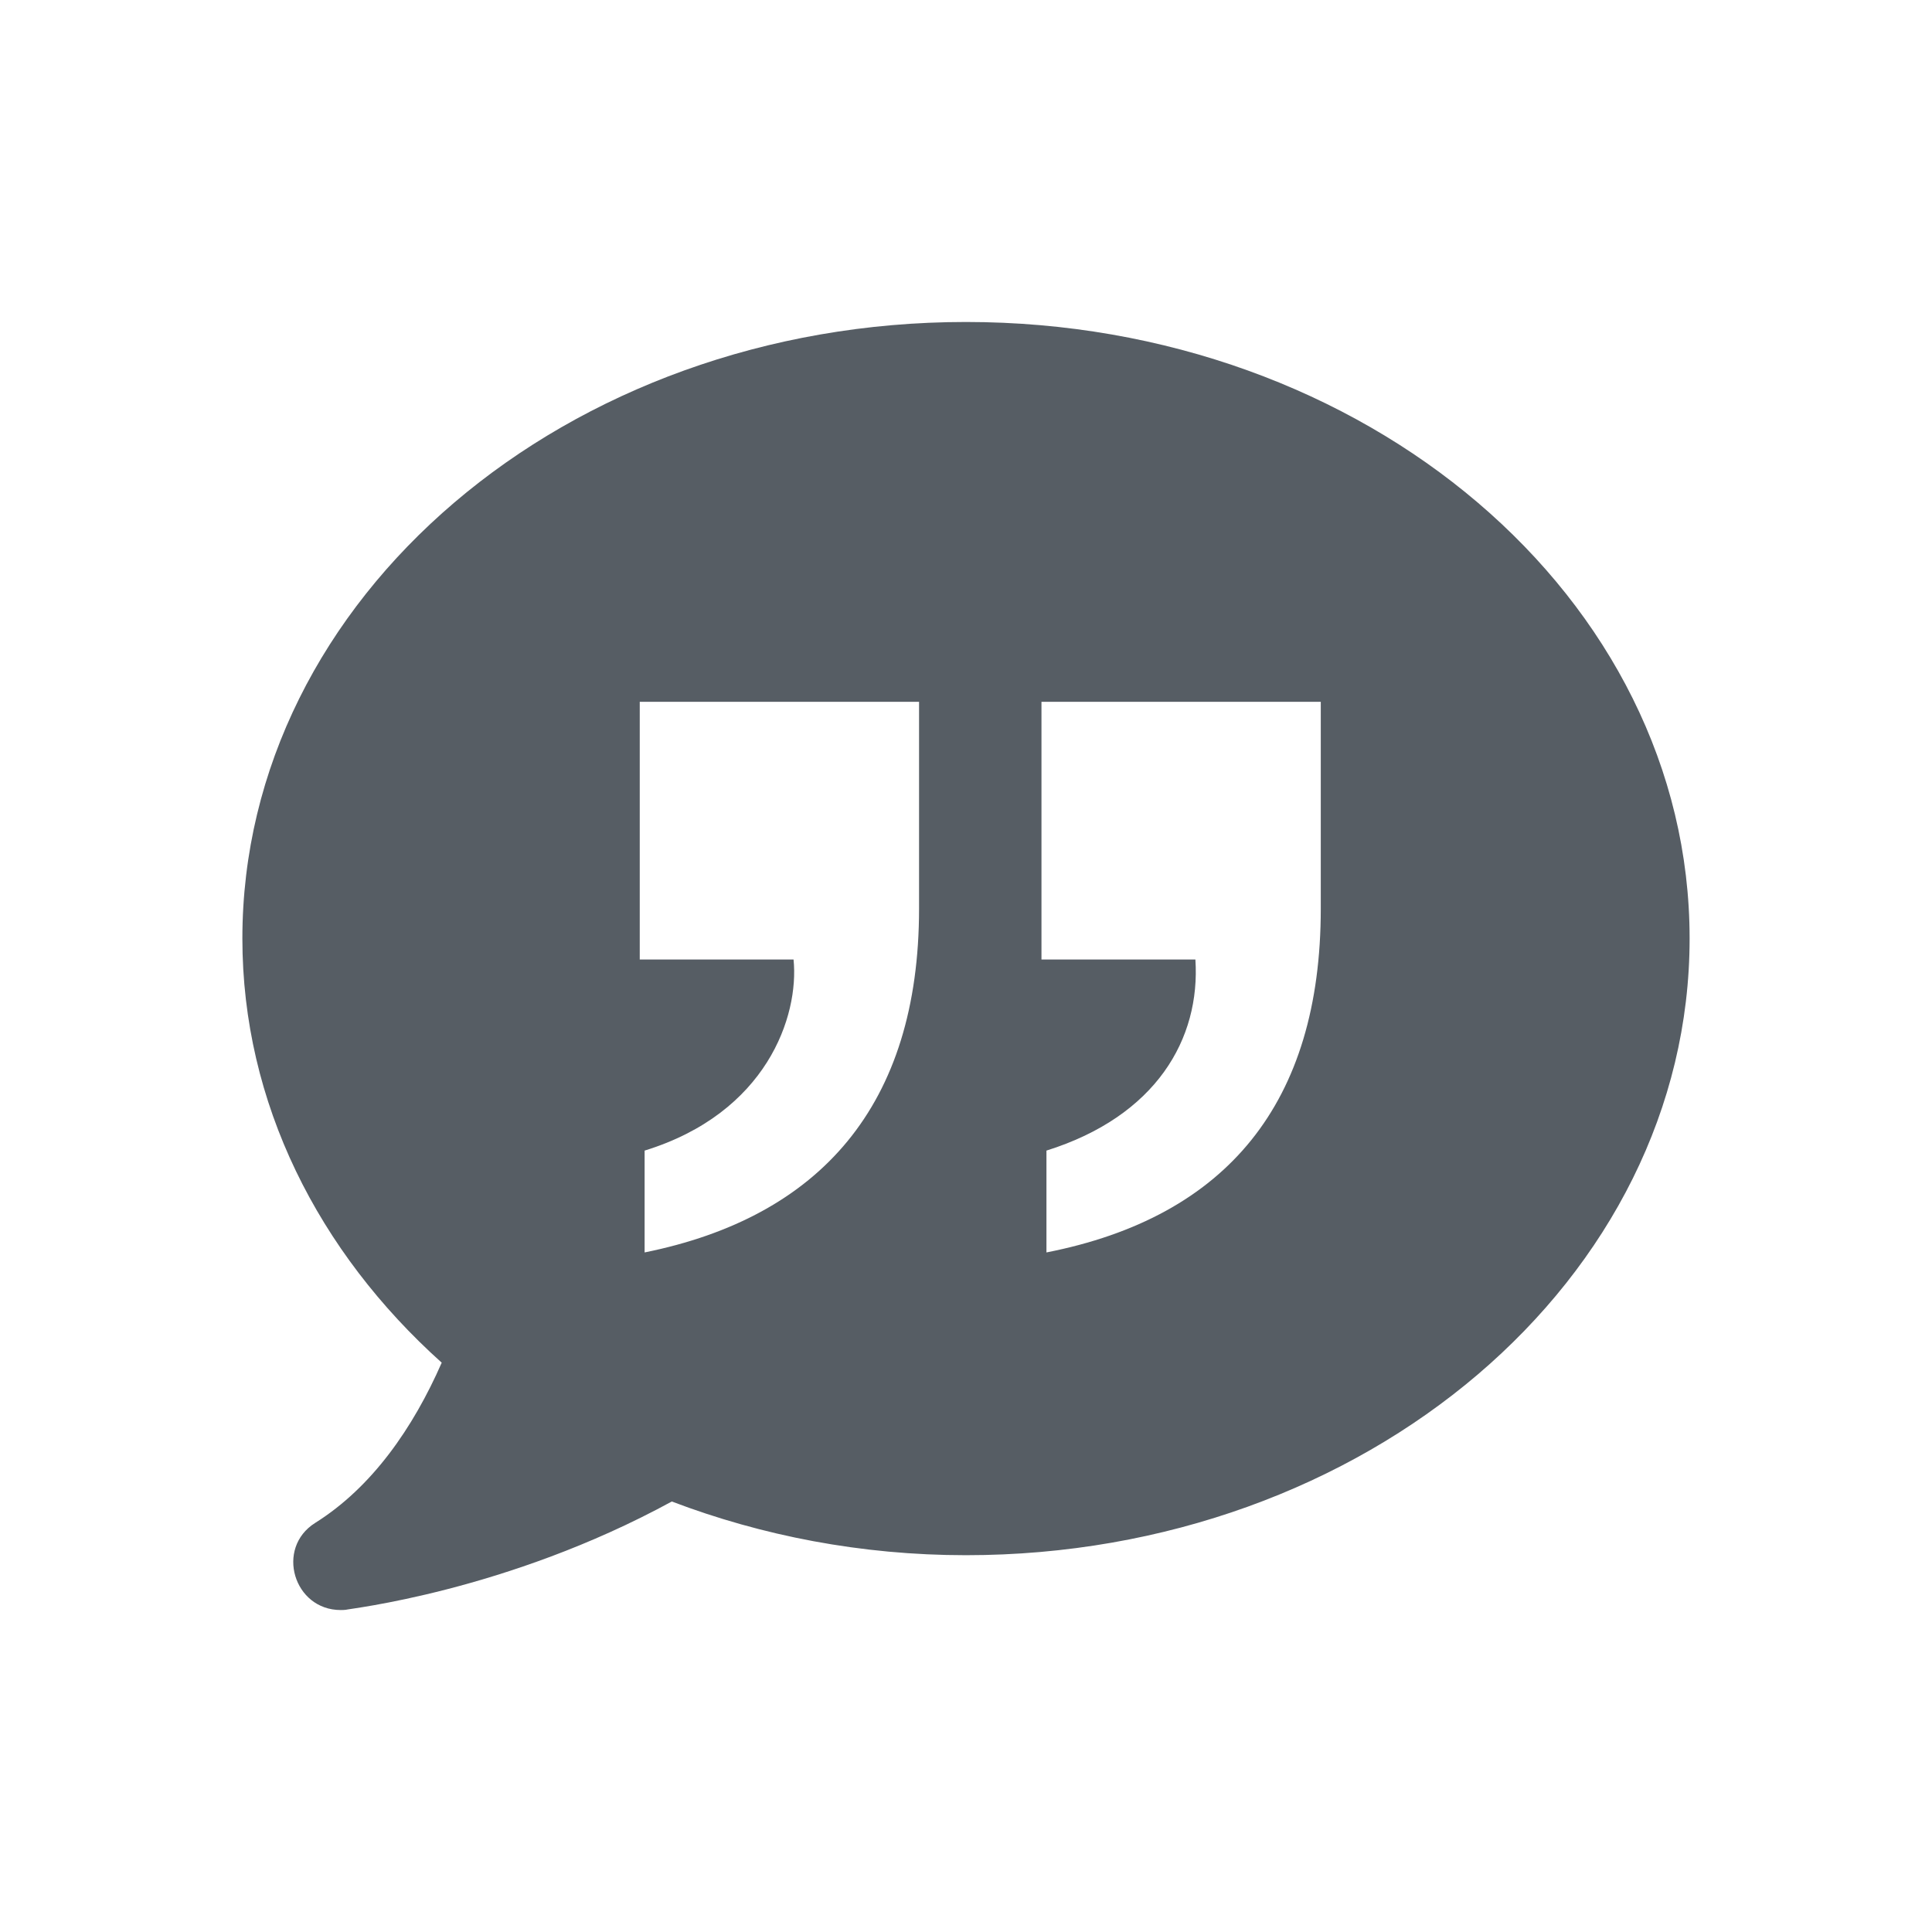
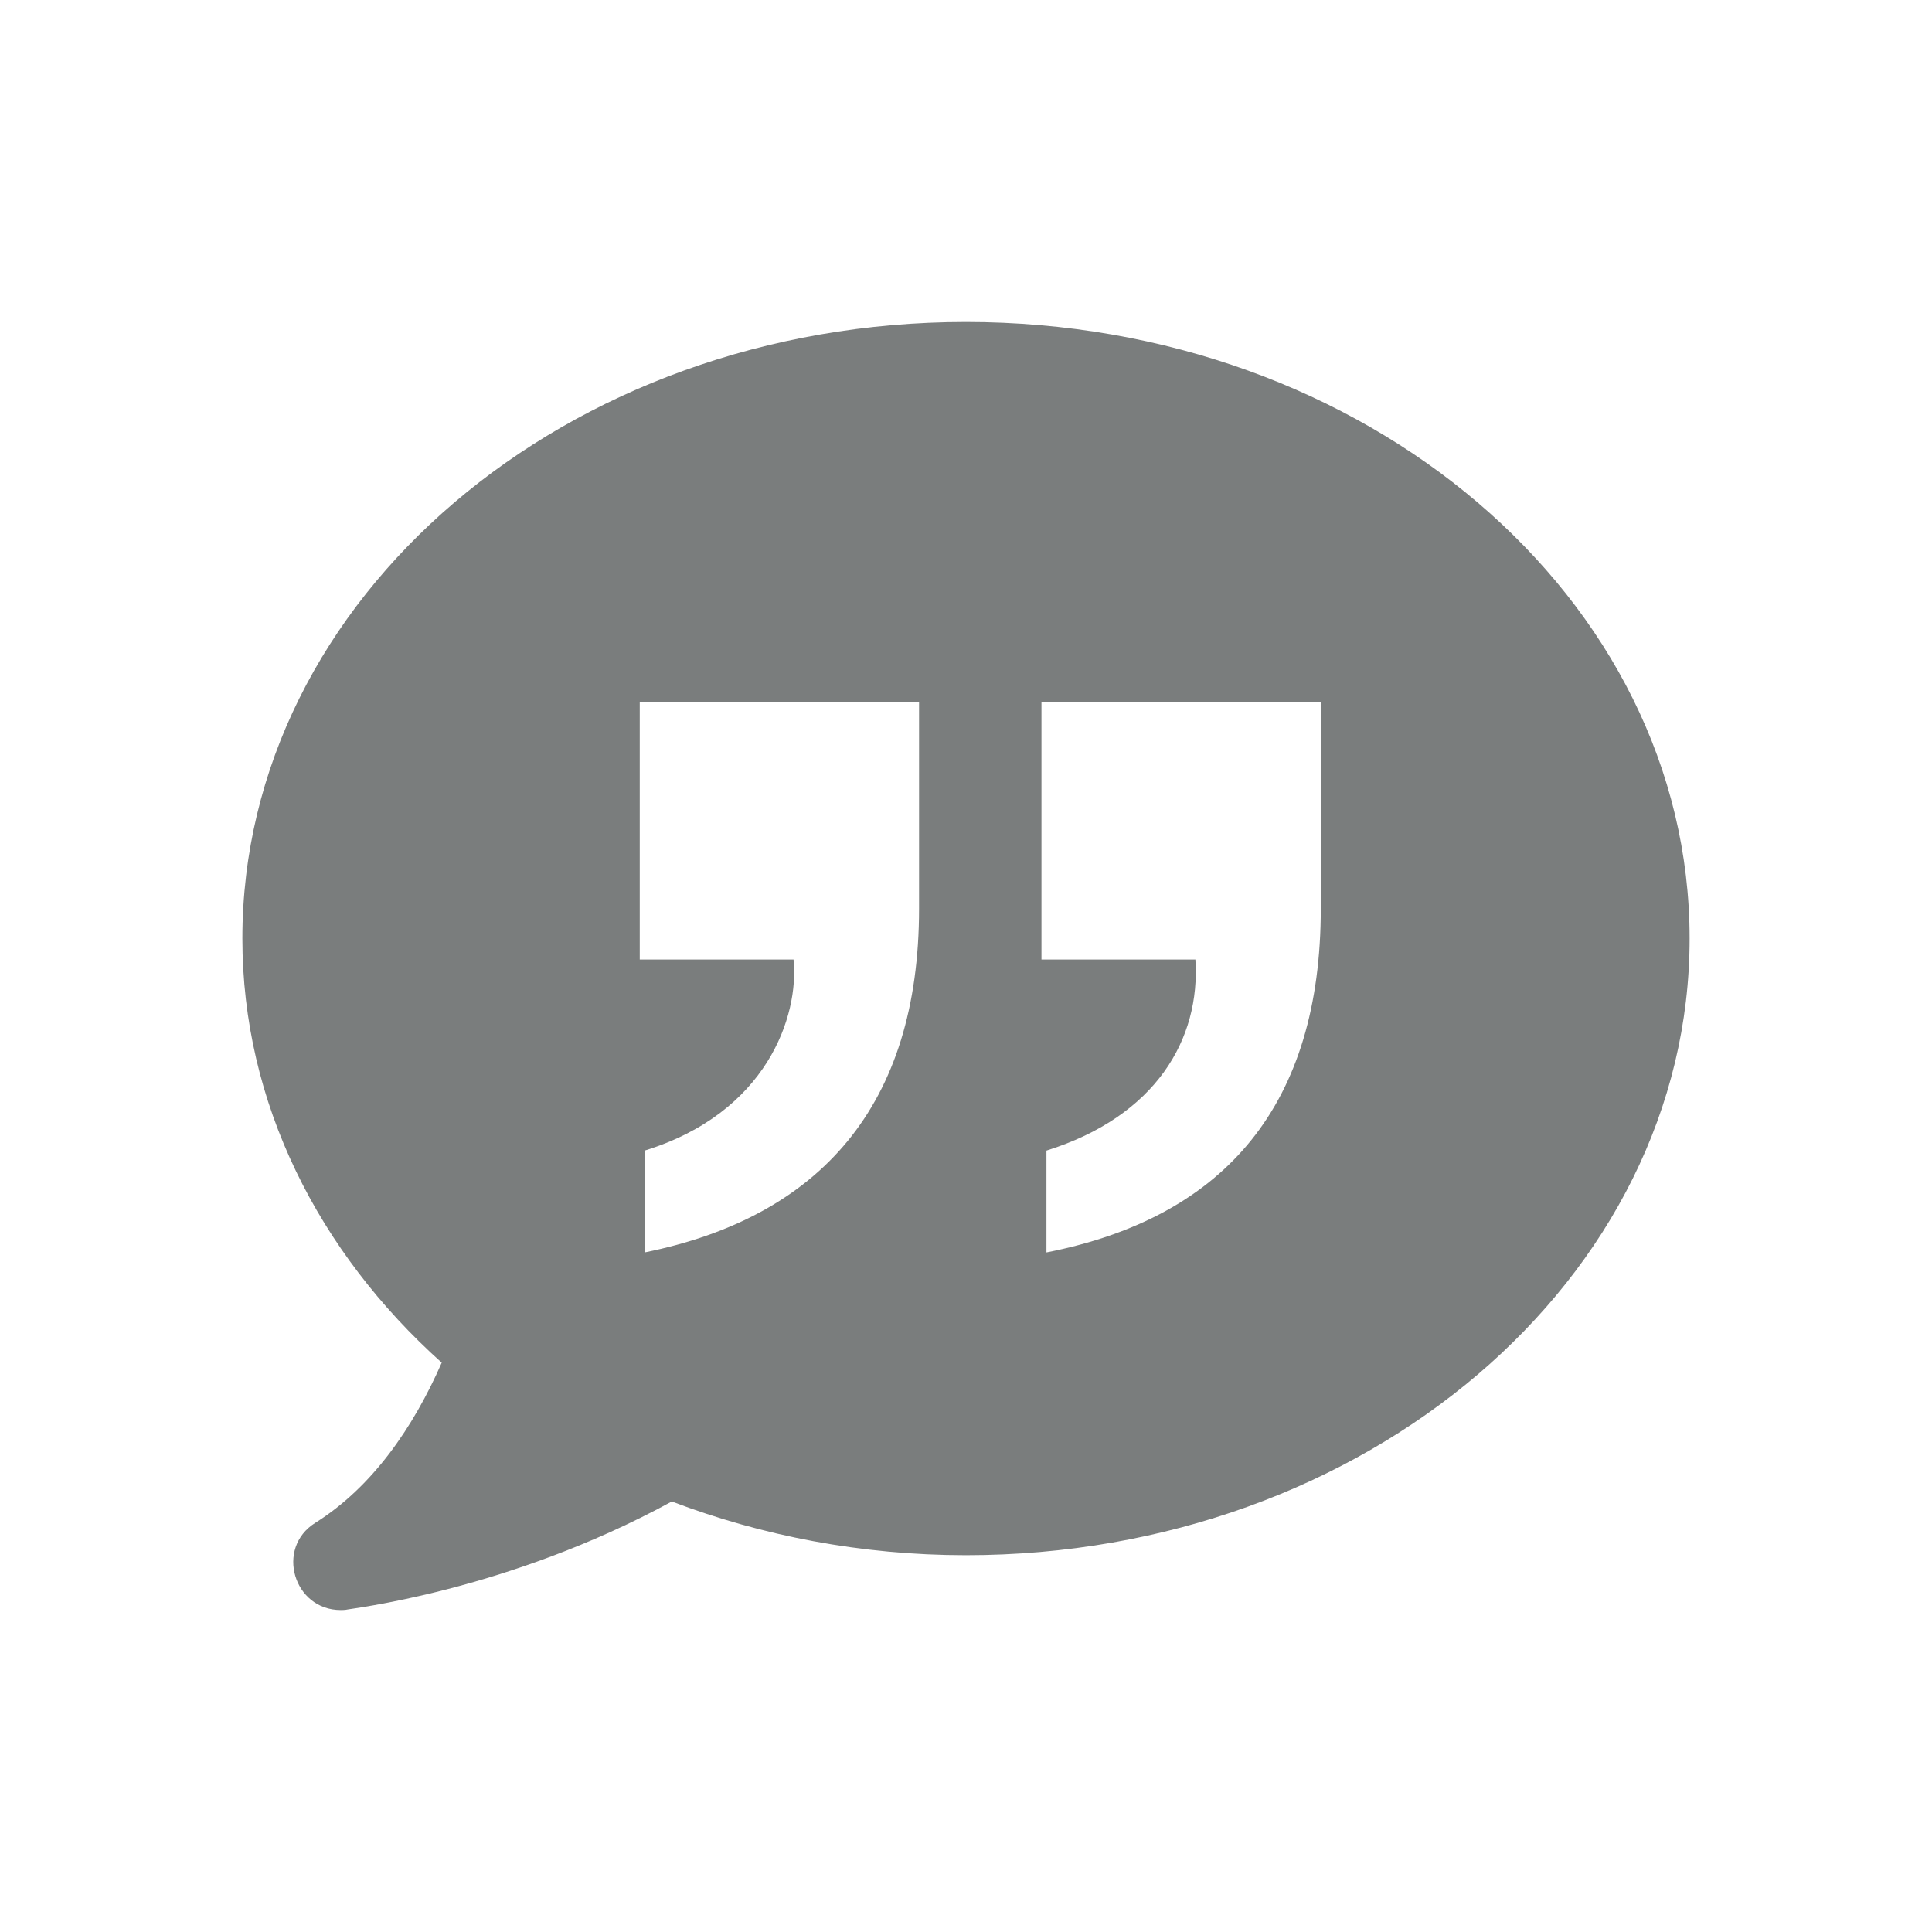
<svg xmlns="http://www.w3.org/2000/svg" version="1.2" baseProfile="tiny" x="0px" y="0px" width="128px" height="128px" viewBox="0 0 128 128" xml:space="preserve">
  <g id="_x31_28px_boxes">
    <rect fill="none" width="128" height="128" />
  </g>
  <g id="Production">
    <g id="Production_1_">
      <g>
-         <path fill="#565D64" d="M63.996,21.332c-26.475,0-47.938,18.286-47.938,40.848c0,10.901,5.043,20.778,13.207,28.101     c-1.893,4.314-4.611,8.252-8.385,10.616c-2.653,1.672-1.419,5.772,1.69,5.772c0.118,0,0.22-0.002,0.34-0.016     c0.101-0.062,10.625-1.185,21.599-7.175c5.96,2.266,12.543,3.558,19.486,3.558     c26.485,0,47.946-18.295,47.946-40.857C111.942,39.618,90.481,21.332,63.996,21.332z M60.89,60.196     c0,13.04-6.555,20.432-18.183,22.781v-6.747c8.092-2.493,10.245-8.904,9.868-12.659H42.385V46.497H60.89V60.196z      M87.505,60.196c0,12.865-6.209,20.431-18.175,22.781v-6.747c7.272-2.281,10.213-7.406,9.868-12.659H69V46.497     h18.505V60.196z" />
+         <path fill="#7a7D7d" d="M63.996,21.332c-26.475,0-47.938,18.286-47.938,40.848c0,10.901,5.043,20.778,13.207,28.101     c-1.893,4.314-4.611,8.252-8.385,10.616c-2.653,1.672-1.419,5.772,1.69,5.772c0.118,0,0.22-0.002,0.34-0.016     c0.101-0.062,10.625-1.185,21.599-7.175c5.96,2.266,12.543,3.558,19.486,3.558     c26.485,0,47.946-18.295,47.946-40.857C111.942,39.618,90.481,21.332,63.996,21.332z M60.89,60.196     c0,13.04-6.555,20.432-18.183,22.781v-6.747c8.092-2.493,10.245-8.904,9.868-12.659H42.385V46.497H60.89V60.196z      M87.505,60.196c0,12.865-6.209,20.431-18.175,22.781v-6.747c7.272-2.281,10.213-7.406,9.868-12.659H69V46.497     h18.505V60.196z" />
      </g>
    </g>
  </g>
</svg>
